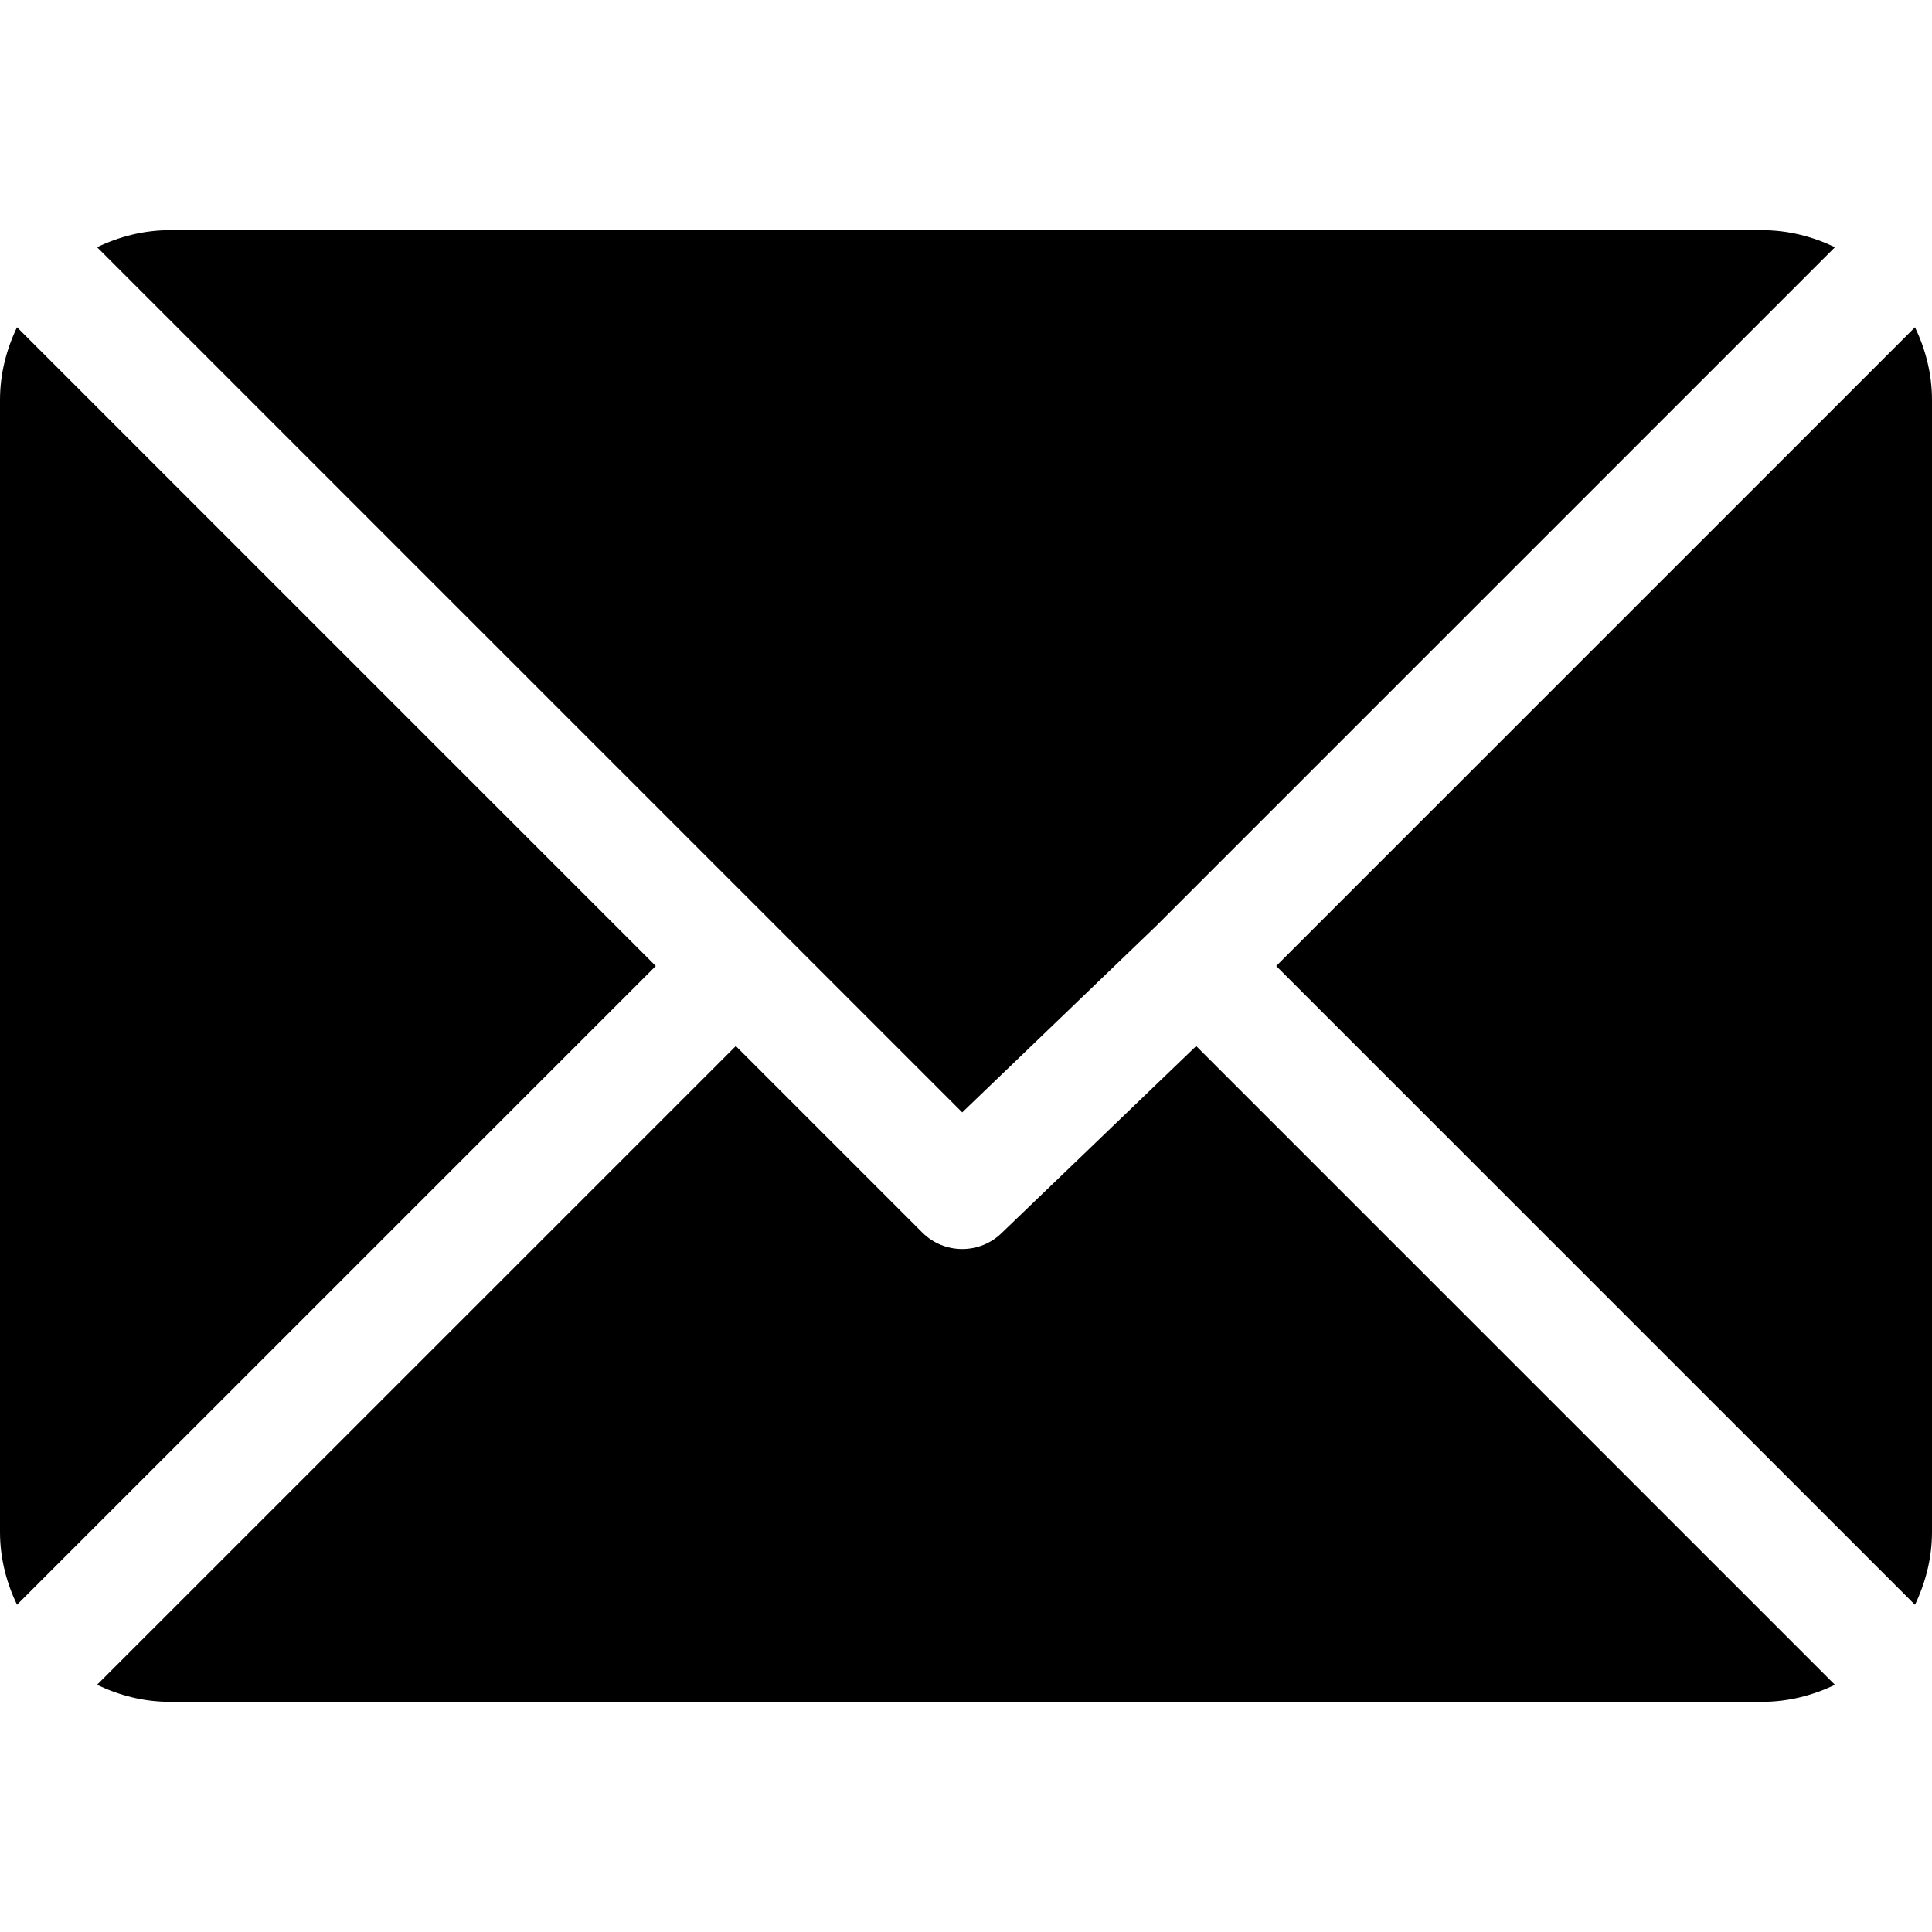
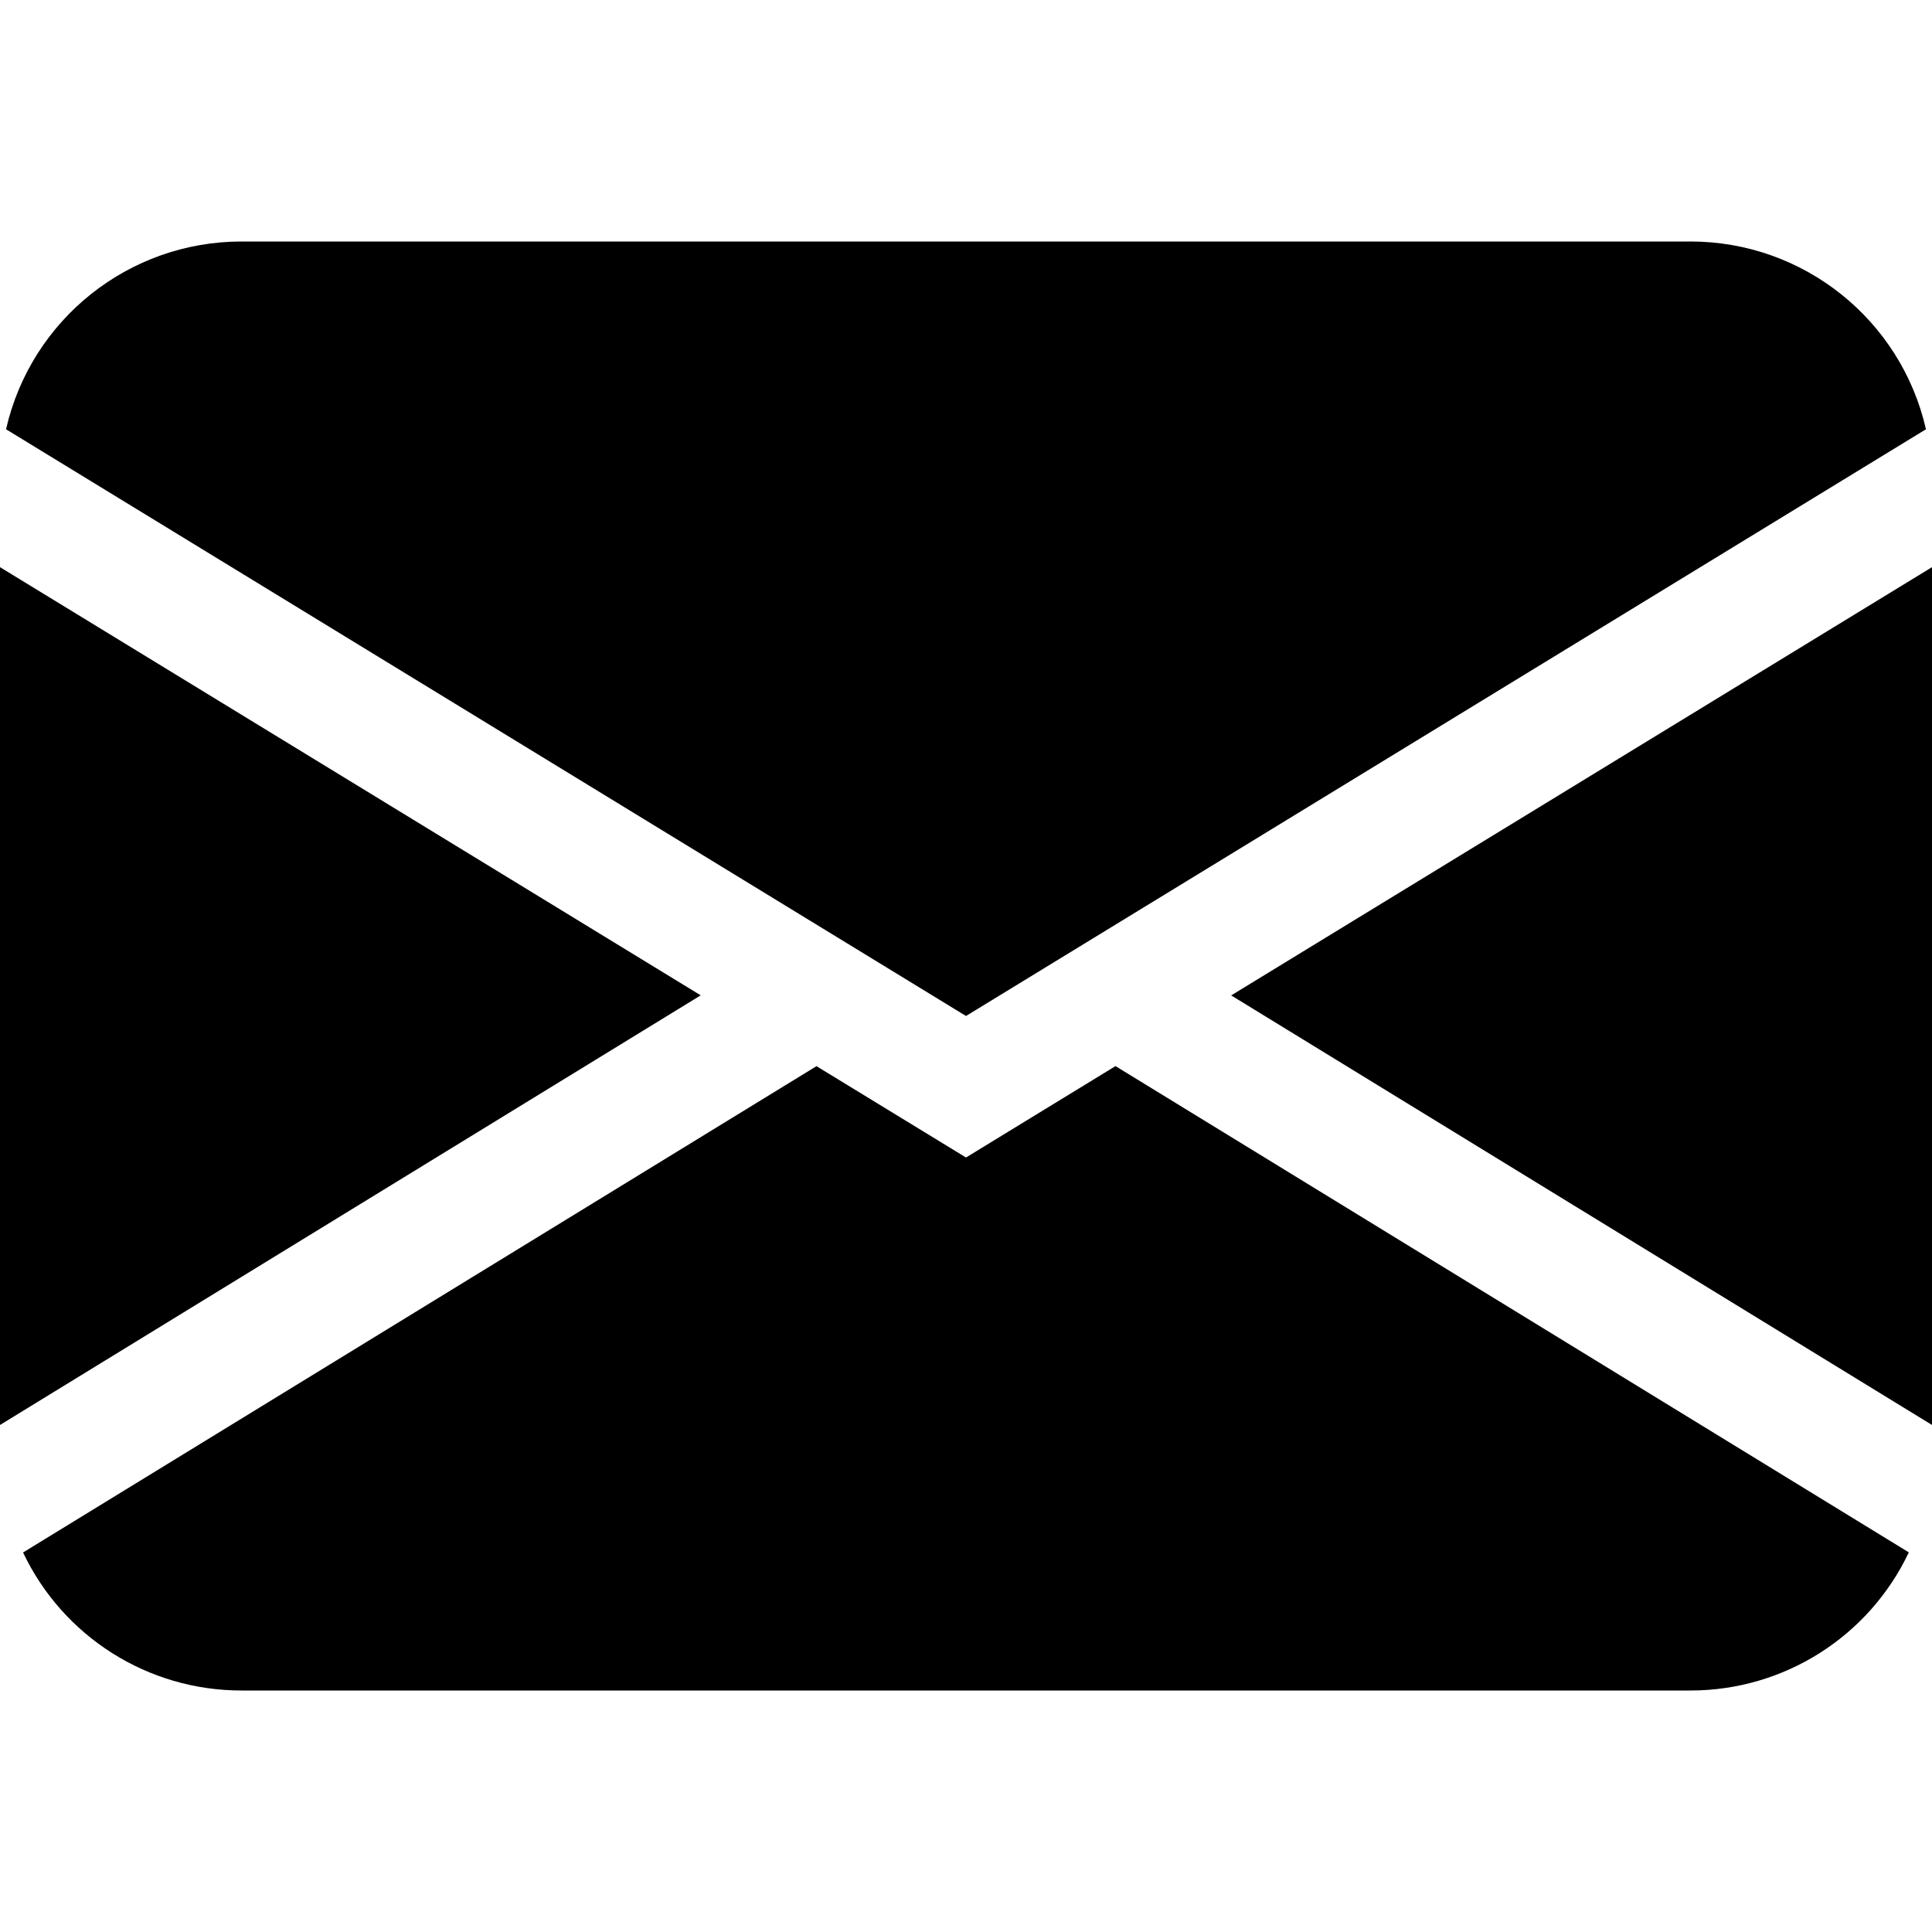
- <svg xmlns="http://www.w3.org/2000/svg" version="1.1" id="Capa_1" x="0px" y="0px" viewBox="0 0 512 512" style="enable-background:new 0 0 512 512;" xml:space="preserve">
-   <g>
-     <g>
-       <path d="M467,61H45c-6.927,0-13.412,1.703-19.279,4.51L255,294.789l51.389-49.387c0,0,0.004-0.005,0.005-0.007    c0.001-0.002,0.005-0.004,0.005-0.004L486.286,65.514C480.418,62.705,473.929,61,467,61z" />
-     </g>
-   </g>
-   <g>
-     <g>
-       <path d="M507.496,86.728L338.213,256.002L507.49,425.279c2.807-5.867,4.51-12.352,4.51-19.279V106    C512,99.077,510.301,92.593,507.496,86.728z" />
-     </g>
-   </g>
-   <g>
-     <g>
-       <path d="M4.51,86.721C1.703,92.588,0,99.073,0,106v300c0,6.923,1.701,13.409,4.506,19.274L173.789,256L4.51,86.721z" />
-     </g>
-   </g>
-   <g>
-     <g>
-       <path d="M317.002,277.213l-51.396,49.393c-2.93,2.93-6.768,4.395-10.605,4.395s-7.676-1.465-10.605-4.395L195,277.211    L25.714,446.486C31.582,449.295,38.071,451,45,451h422c6.927,0,13.412-1.703,19.279-4.51L317.002,277.213z" />
-     </g>
-   </g>
-   <g>
- </g>
-   <g>
- </g>
-   <g>
- </g>
-   <g>
- </g>
-   <g>
- </g>
-   <g>
- </g>
-   <g>
- </g>
-   <g>
- </g>
-   <g>
- </g>
-   <g>
- </g>
-   <g>
- </g>
-   <g>
- </g>
-   <g>
- </g>
-   <g>
- </g>
-   <g>
- </g>
+ <svg xmlns="http://www.w3.org/2000/svg" width="16" height="16" fill="currentColor" class="bi bi-envelope-fill" viewBox="0 0 16 16">
+   <path d="M.05 3.555A2 2 0 0 1 2 2h12a2 2 0 0 1 1.95 1.555L8 8.414.05 3.555zM0 4.697v7.104l5.803-3.558L0 4.697zM6.761 8.83l-6.57 4.027A2 2 0 0 0 2 14h12a2 2 0 0 0 1.808-1.144l-6.57-4.027L8 9.586l-1.239-.757zm3.436-.586L16 11.801V4.697l-5.803 3.546z" />
</svg>
